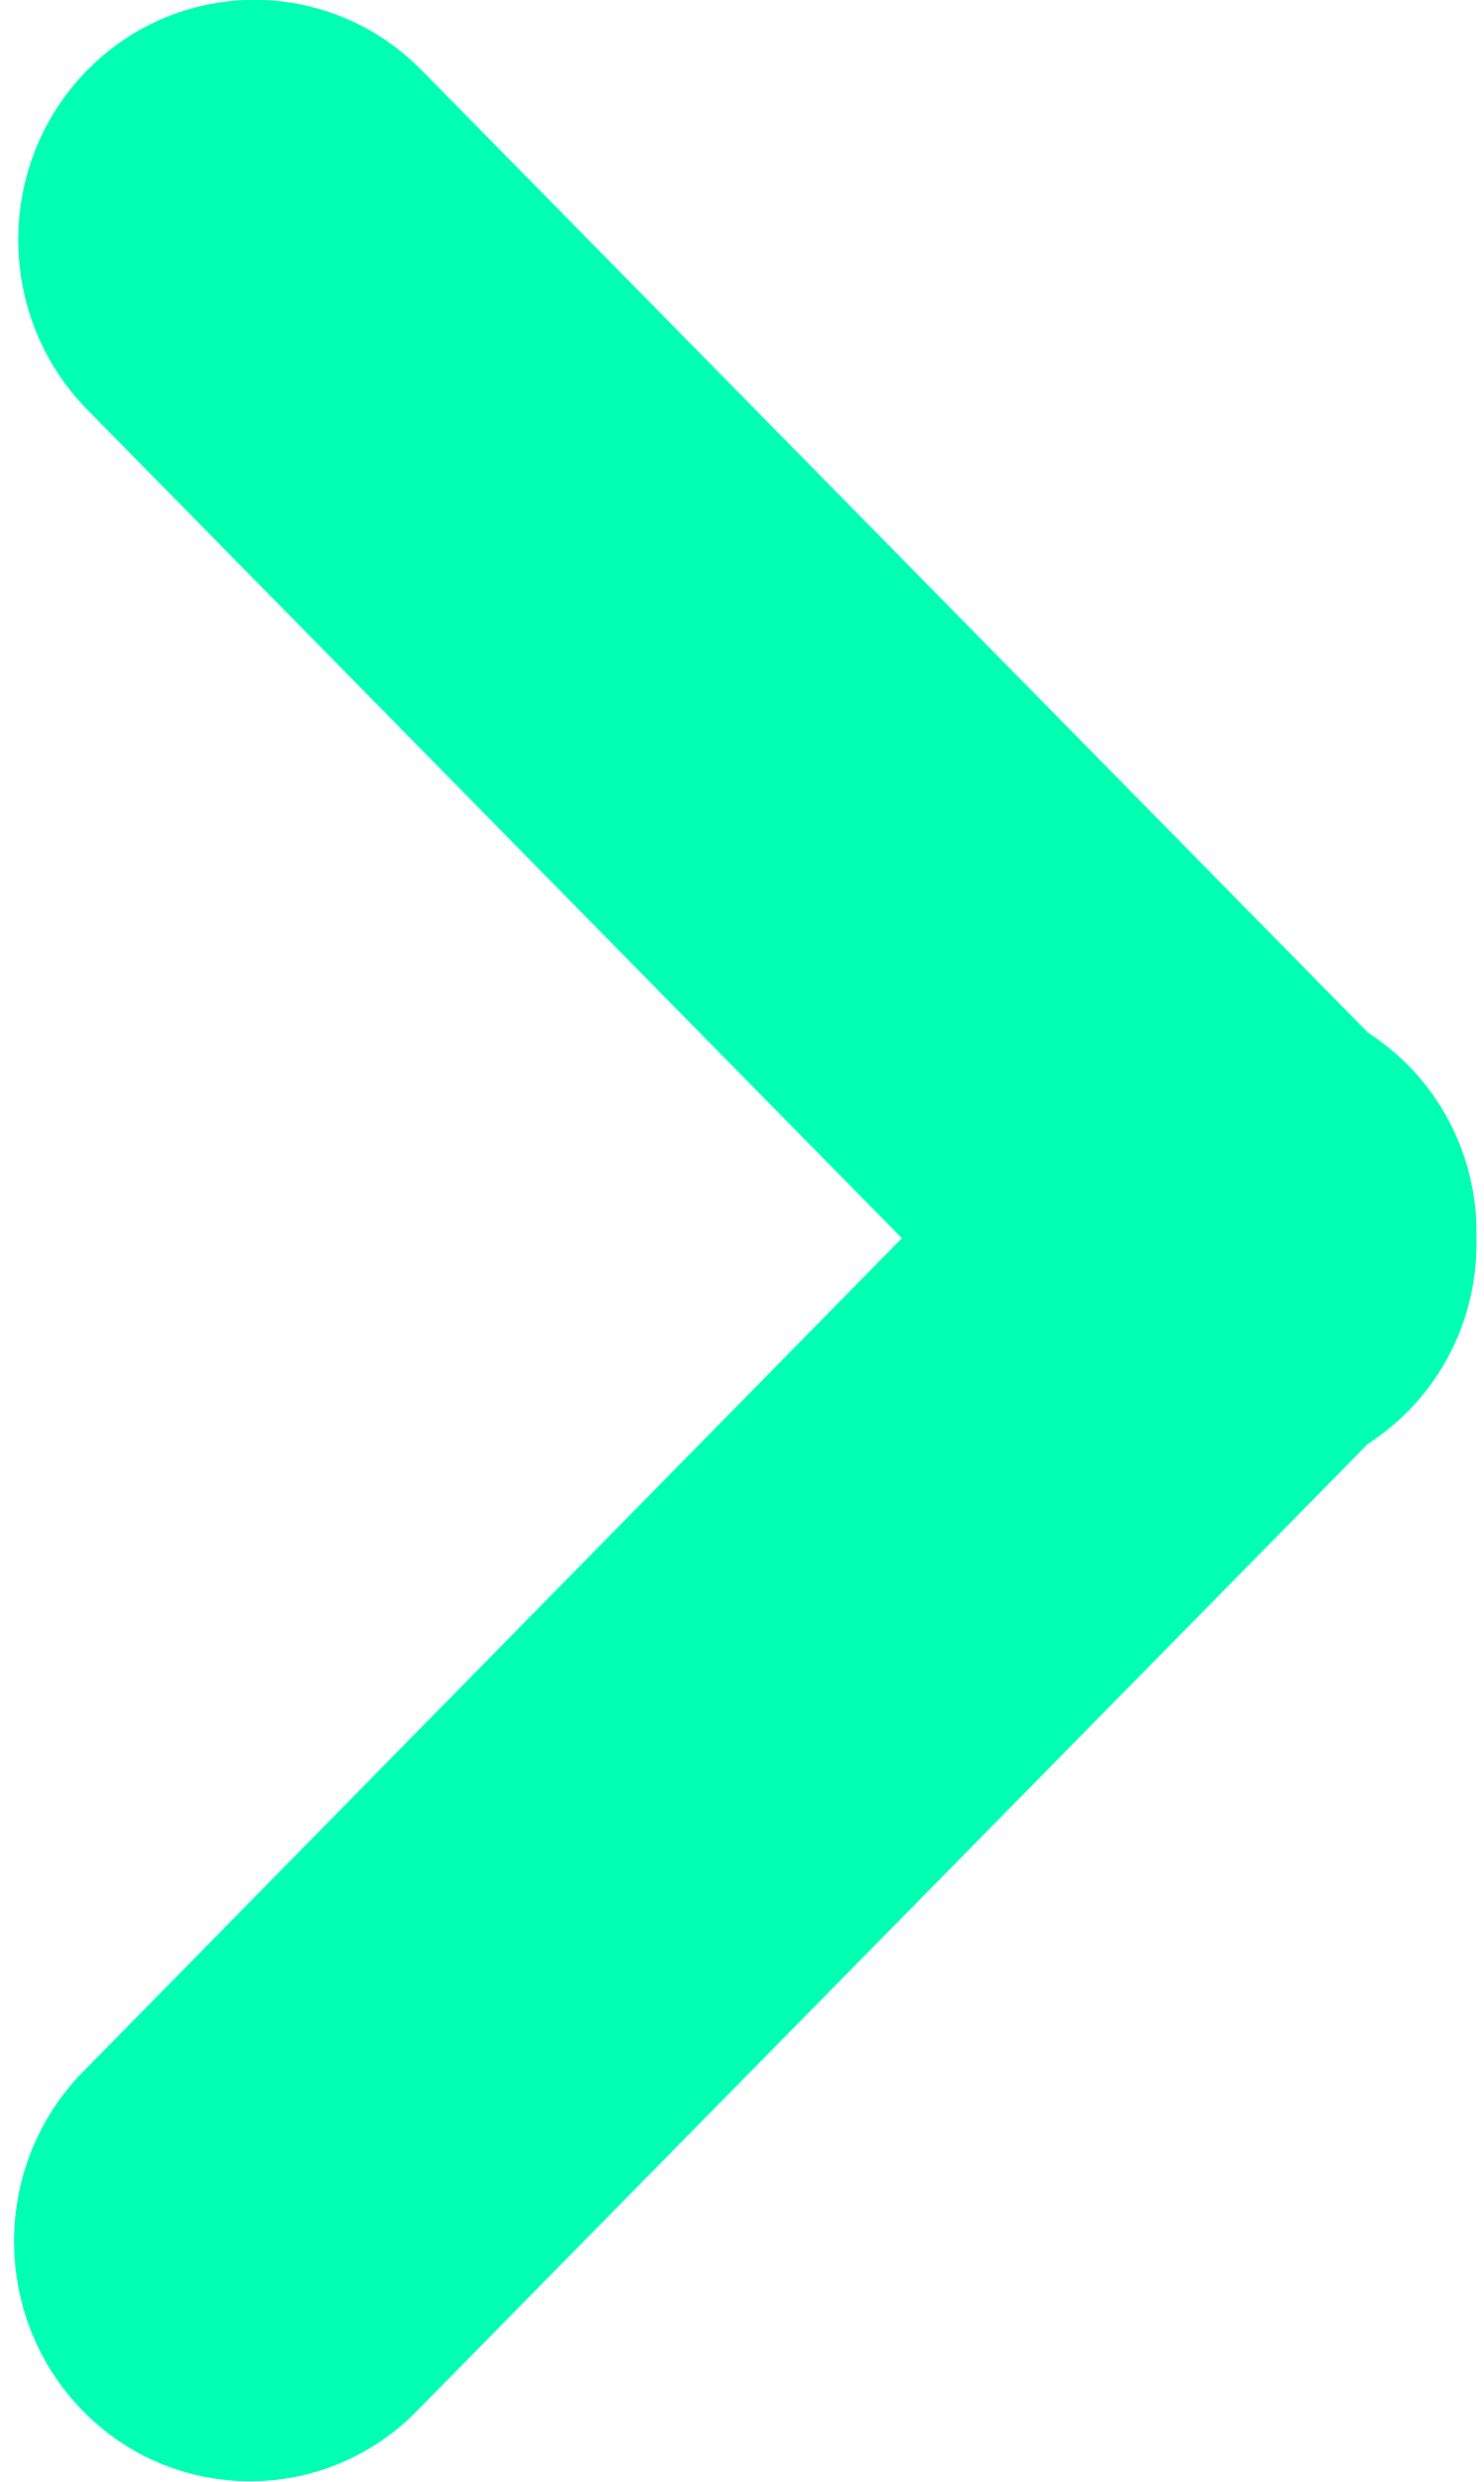
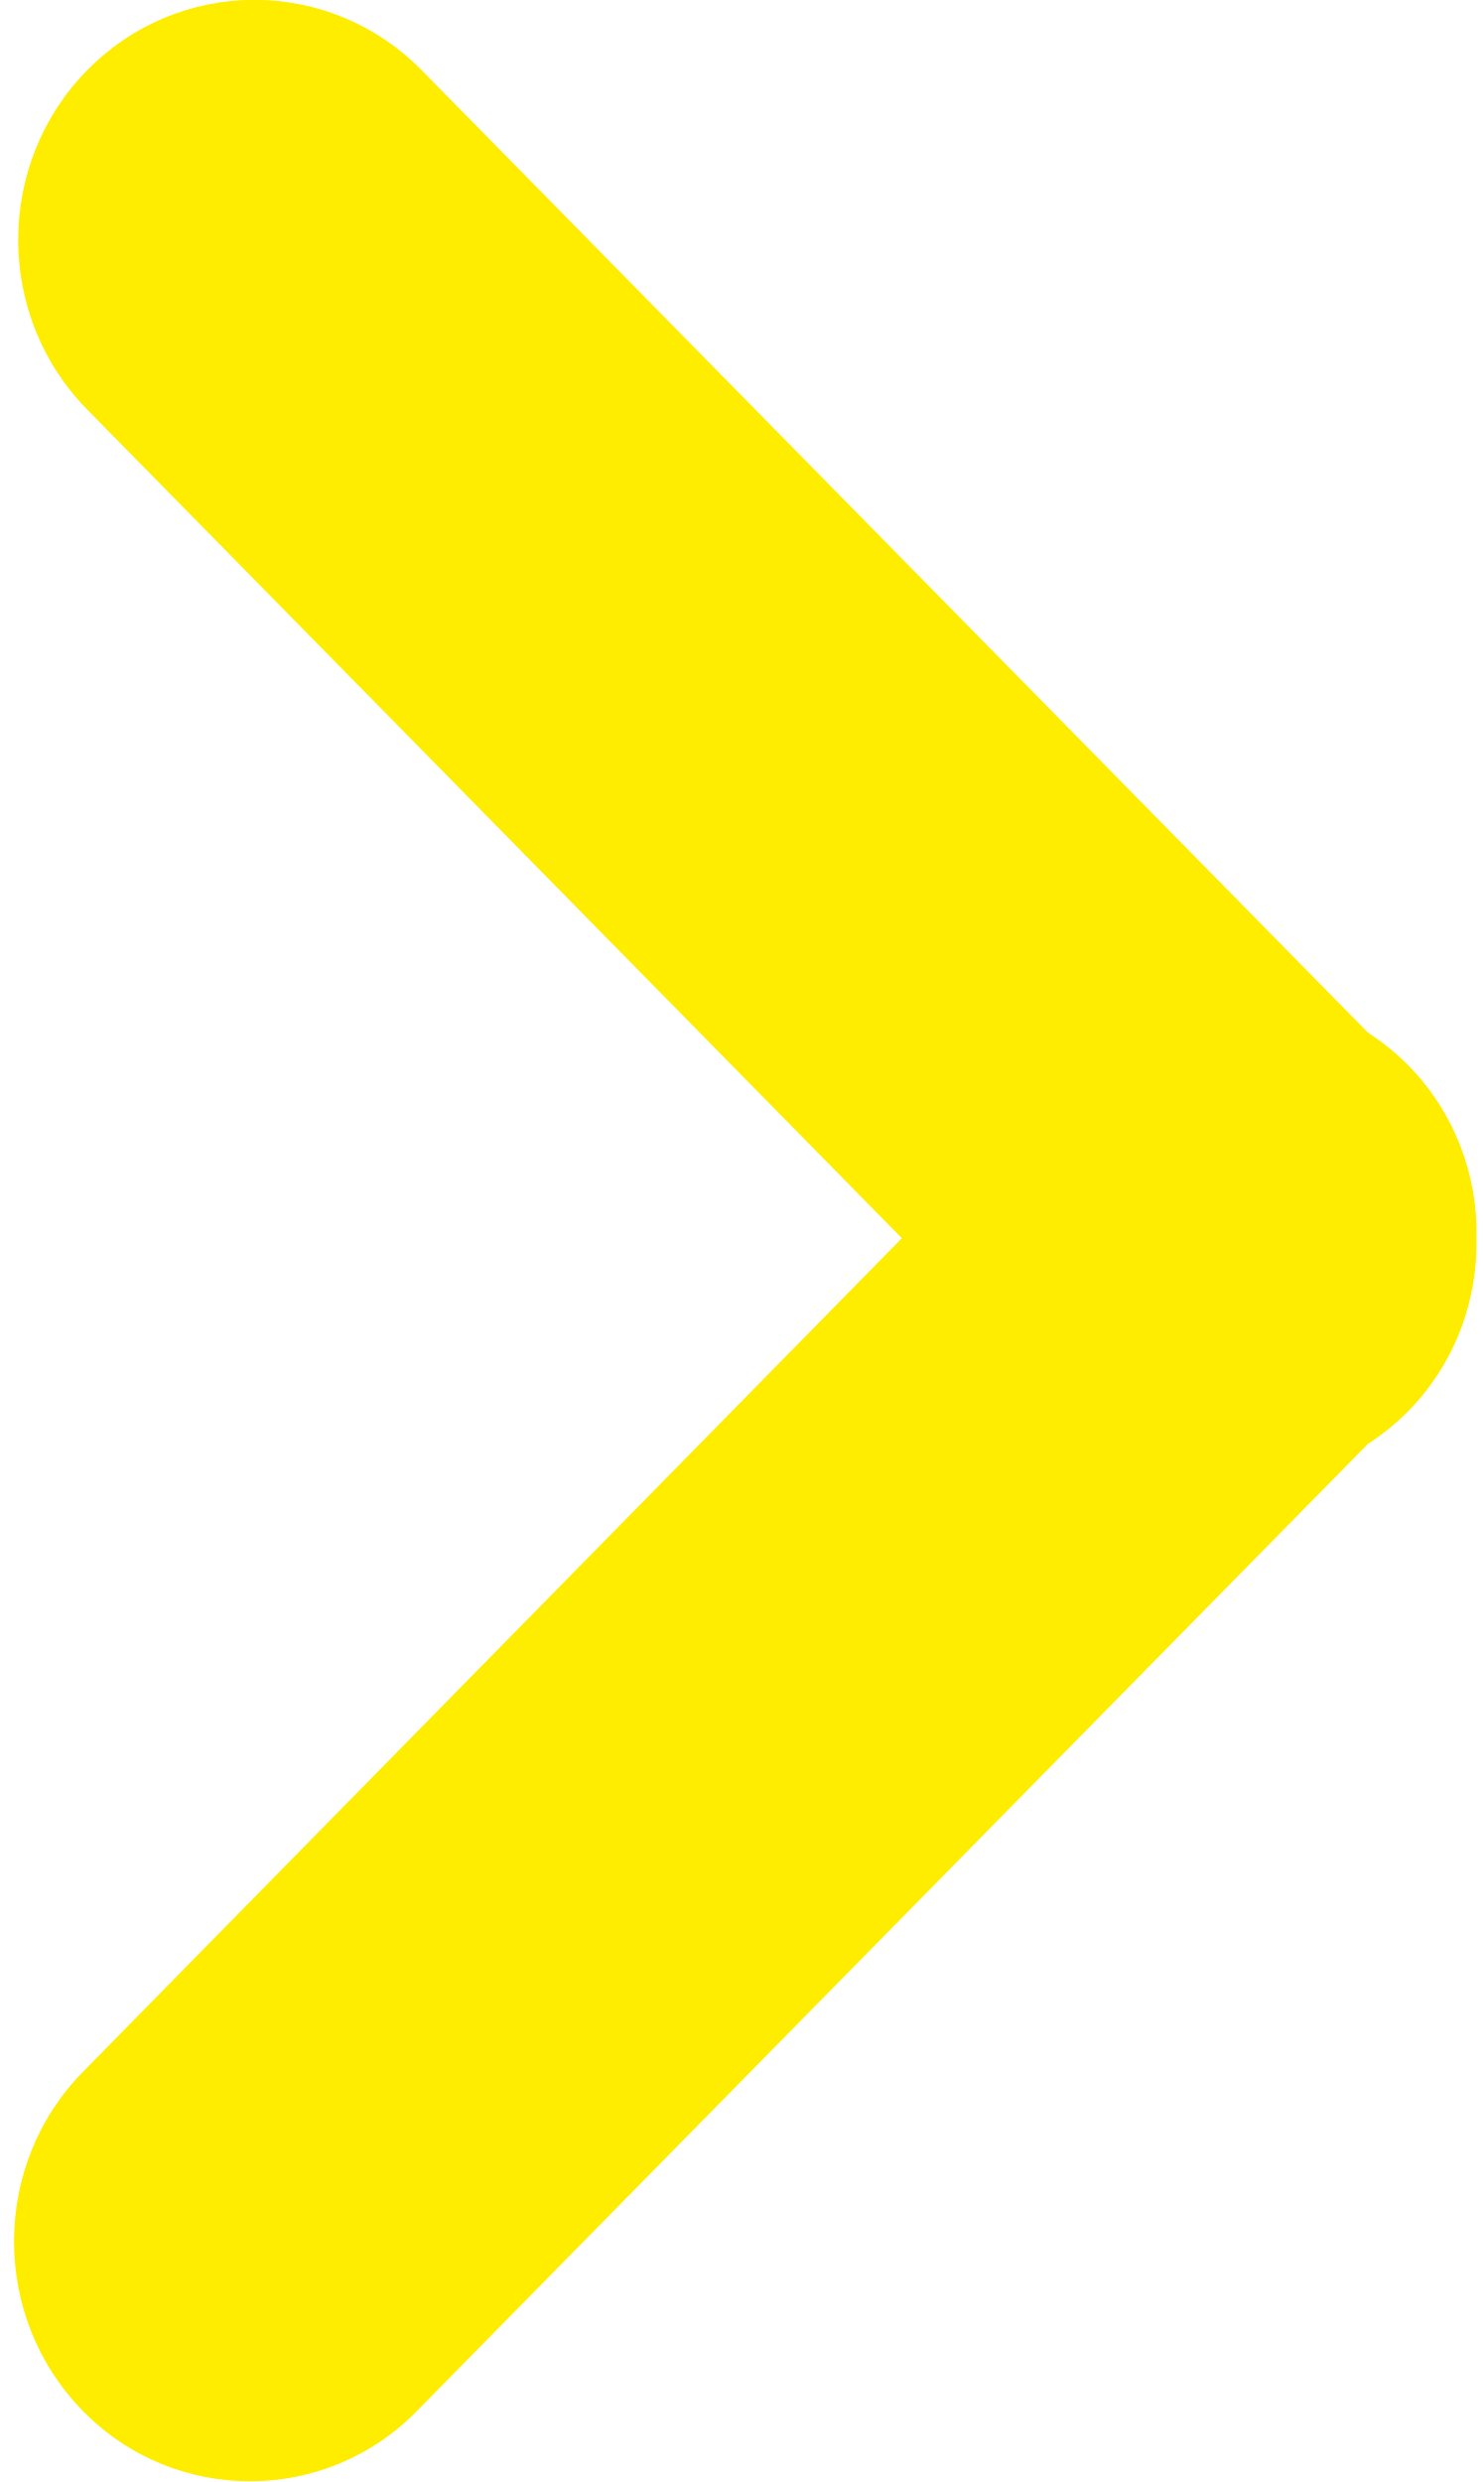
<svg xmlns="http://www.w3.org/2000/svg" viewBox="0 0 214 358">
-   <path fill="#00ffb3" d="M203.1 153.6c-1.8-1.8-3.7-3.3-5.8-4.7L60.8 10.1a33.744 33.744 0 00-48.2 0c-13.3 13.5-13.3 35.5 0 49l117.5 119.5L12 298.8c-13.3 13.5-13.3 35.5 0 49 6.7 6.8 15.4 10.1 24.1 10.1 8.7 0 17.5-3.4 24.1-10.2l137.1-139.4c2-1.3 4-2.9 5.8-4.7 6.8-6.9 10.1-16 9.9-25.1.2-8.9-3.1-18-9.9-24.9z" fill-rule="evenodd" clip-rule="evenodd" />
+   <path fill="#ffed00" d="M203.1 153.6c-1.8-1.8-3.7-3.3-5.8-4.7L60.8 10.1a33.744 33.744 0 00-48.2 0c-13.3 13.5-13.3 35.5 0 49l117.5 119.5L12 298.8c-13.3 13.5-13.3 35.5 0 49 6.7 6.8 15.4 10.1 24.1 10.1 8.7 0 17.5-3.4 24.1-10.2l137.1-139.4c2-1.3 4-2.9 5.8-4.7 6.8-6.9 10.1-16 9.9-25.1.2-8.9-3.1-18-9.9-24.9z" fill-rule="evenodd" clip-rule="evenodd" />
</svg>
